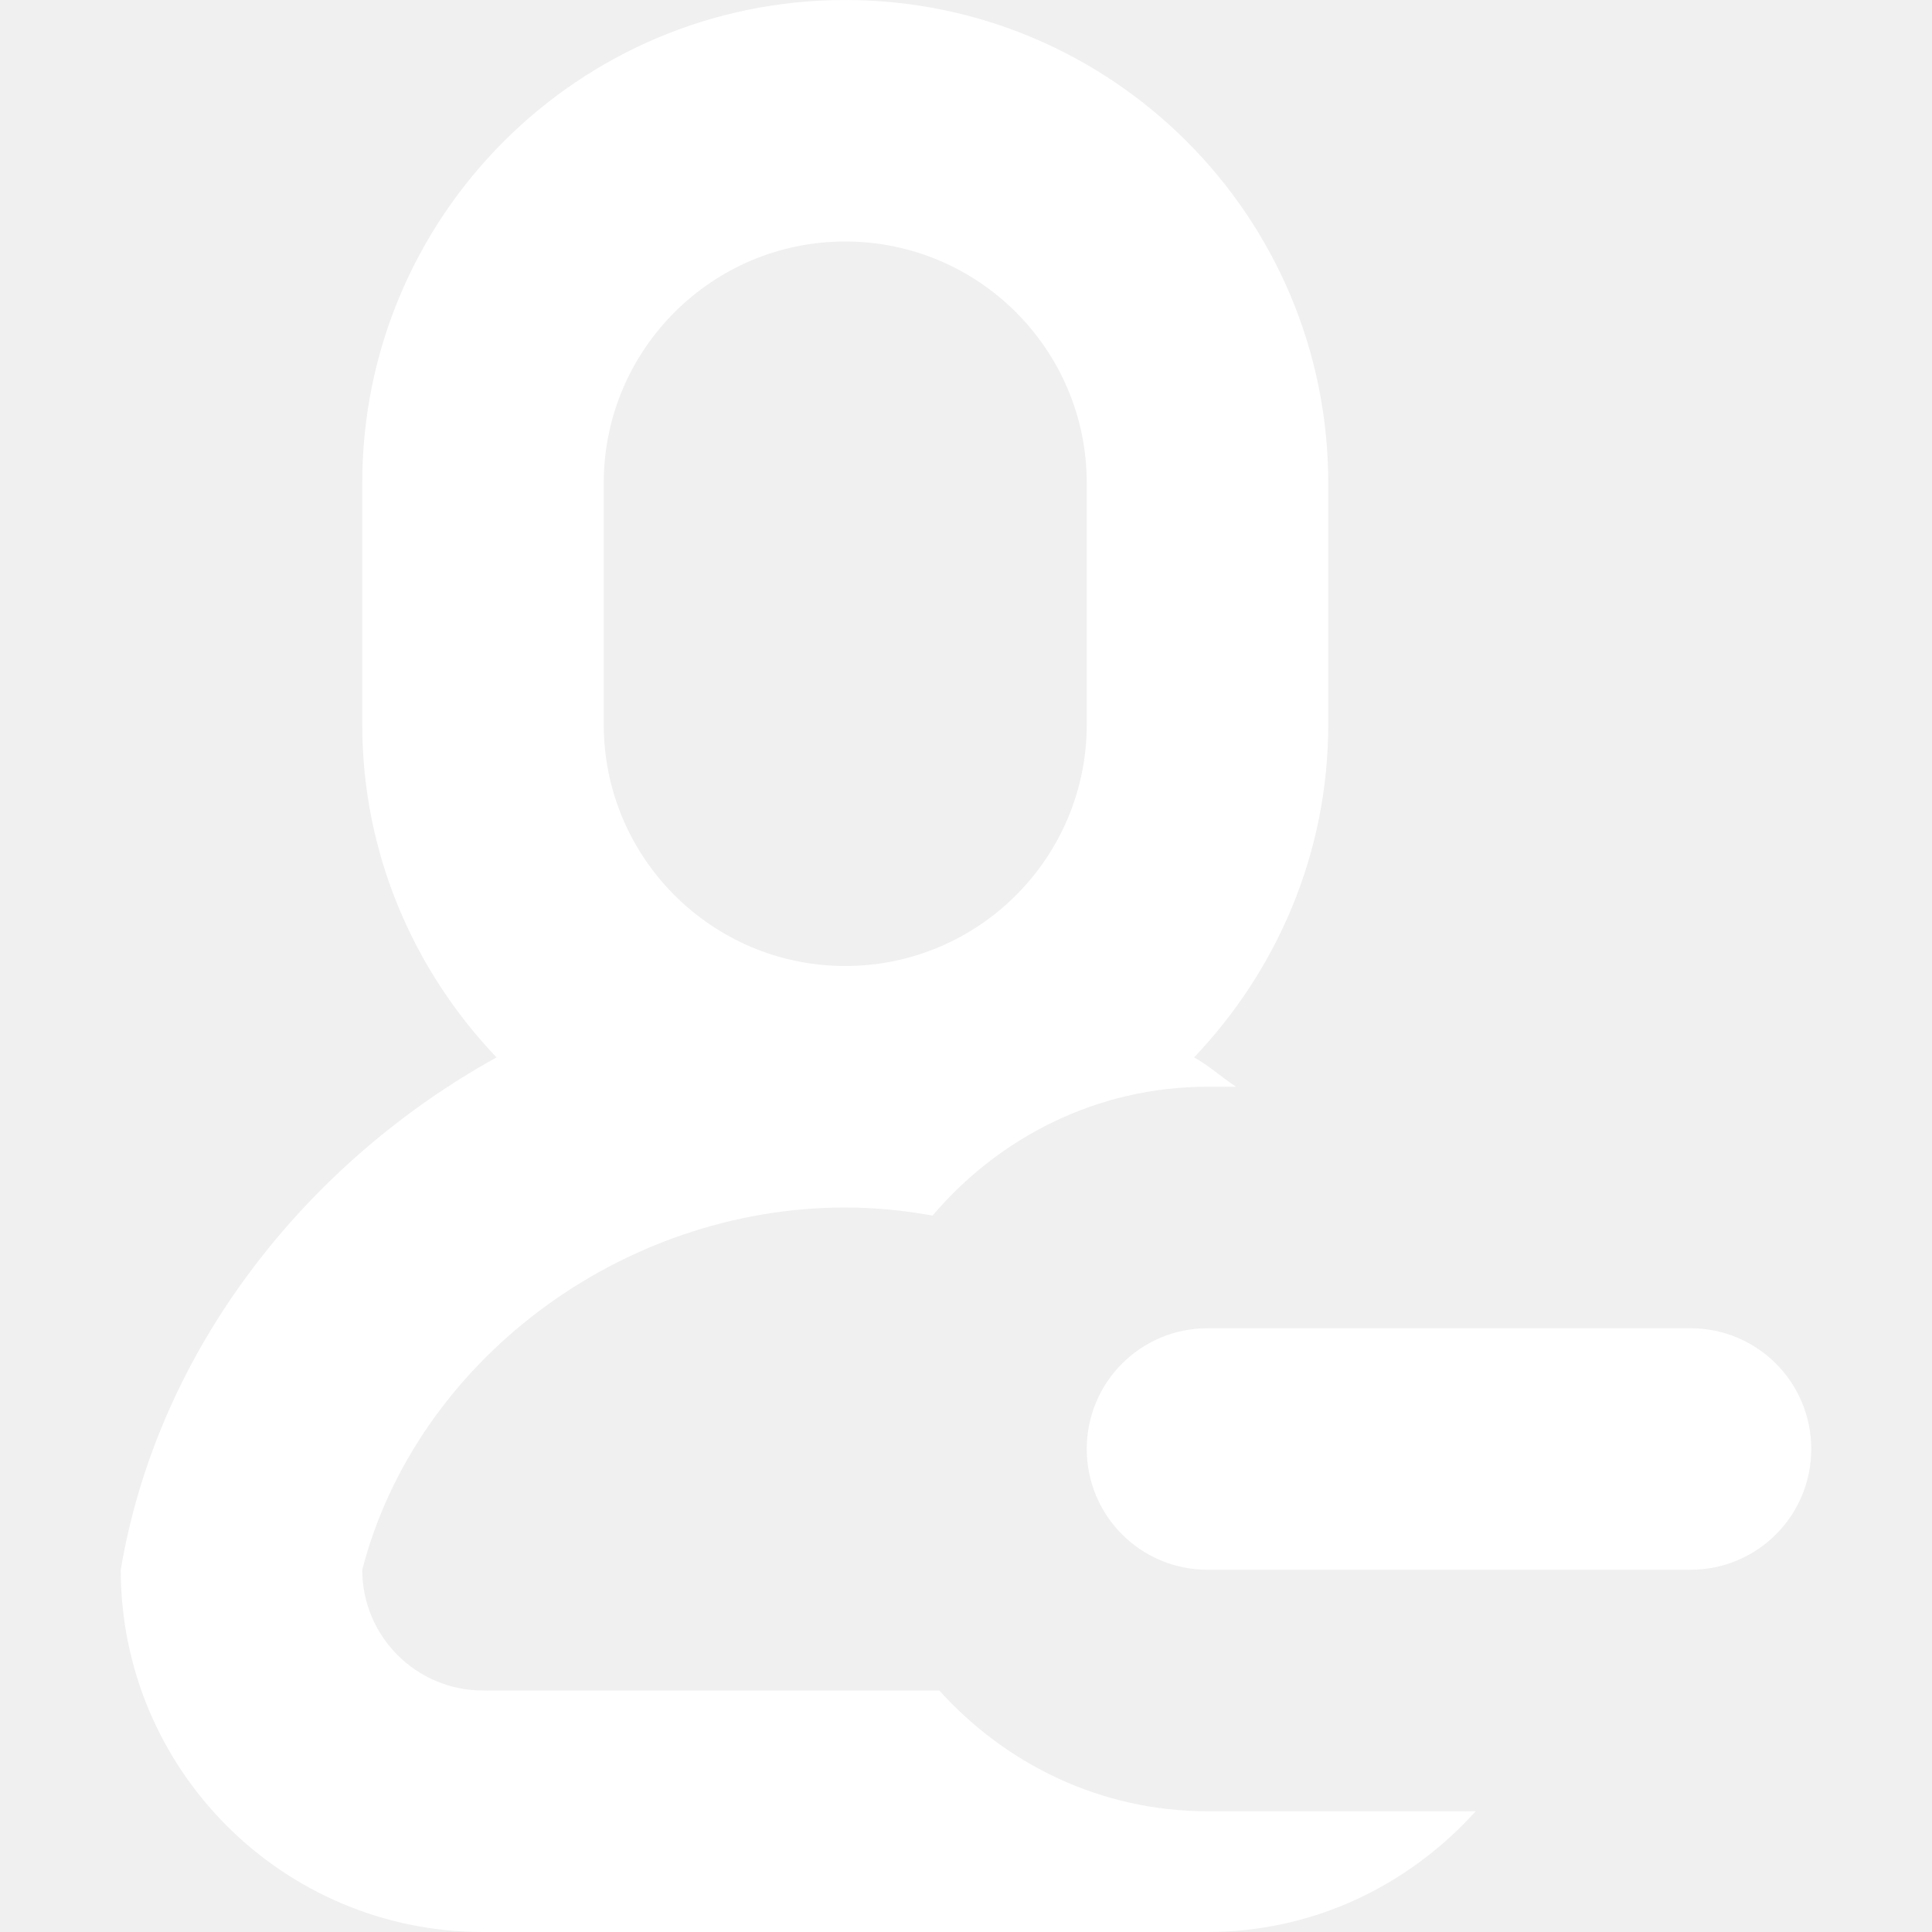
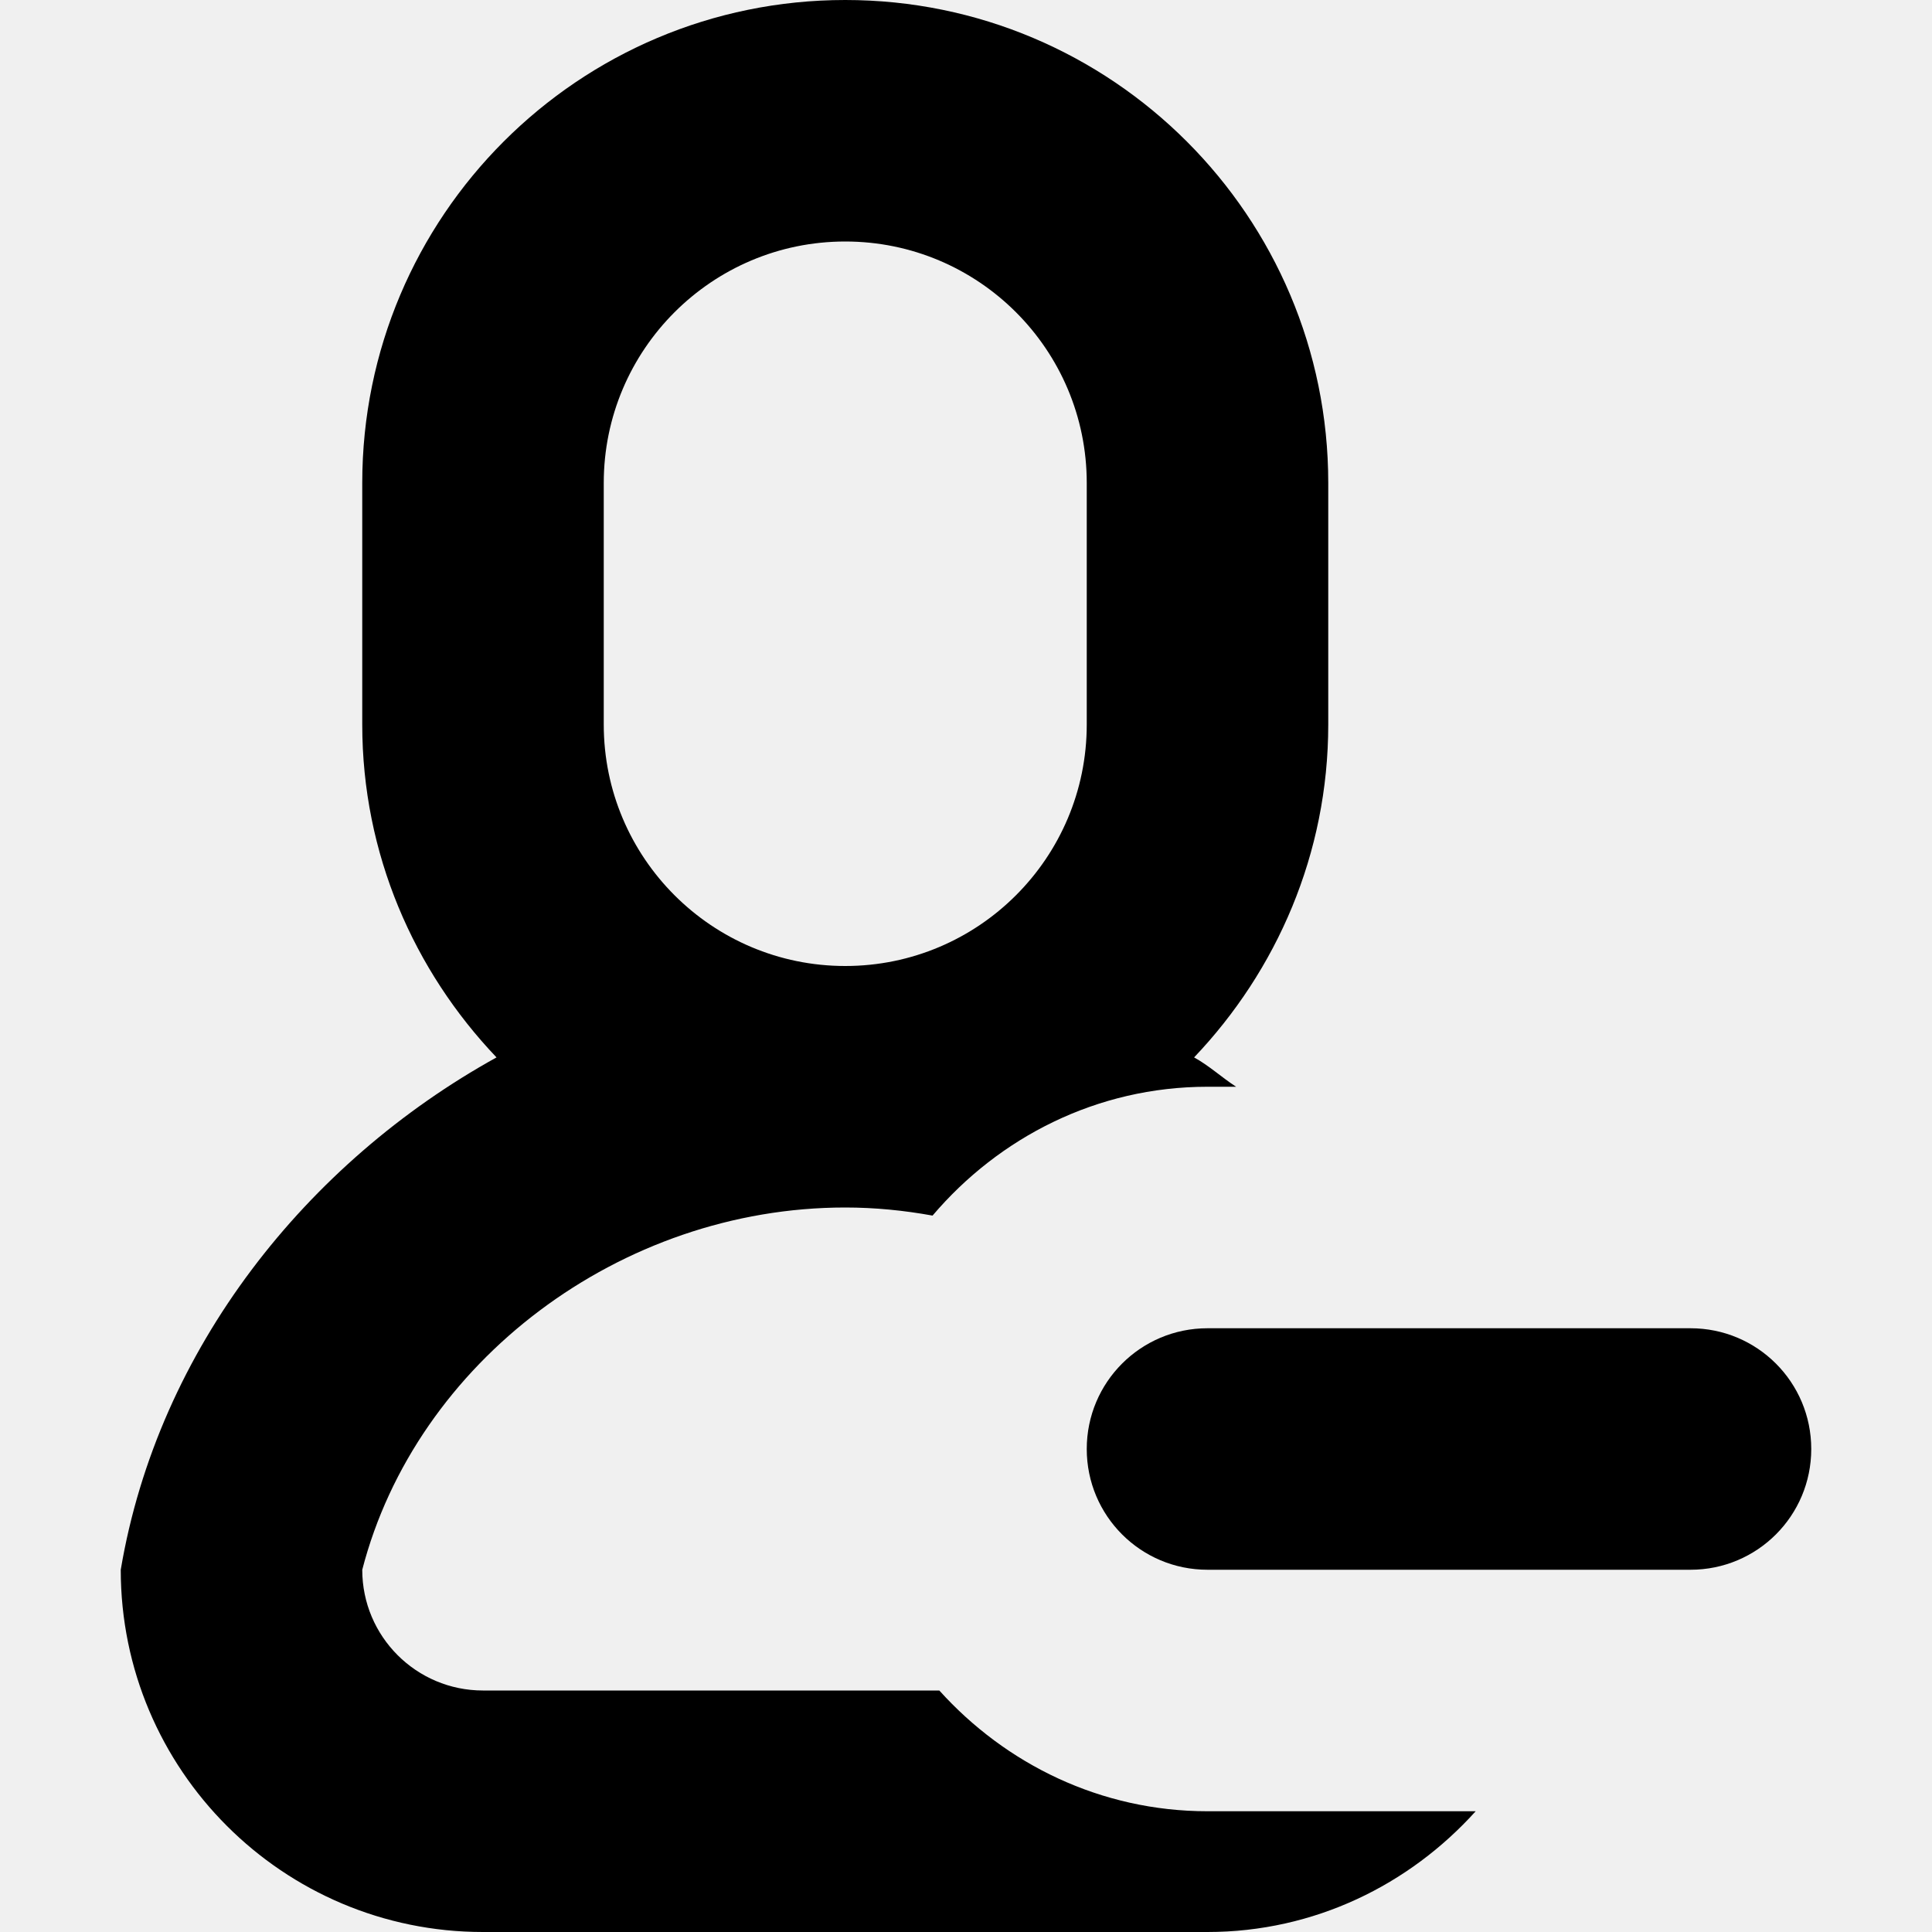
<svg xmlns="http://www.w3.org/2000/svg" version="1.1" id="Layer_1" x="0px" y="0px" width="48px" height="48px" viewBox="0 0 48 48" enable-background="new 0 0 48 48" xml:space="preserve">
-   <path fill="#FFFFFF" d="M42,39H30c-1.659,0-3-1.341-3-3s1.341-3,3-3h12c1.659,0,3,1.341,3,3S43.659,39,42,39z M30.711,27H30  c-2.748,0-5.181,1.26-6.831,3.201C22.458,30.072,21.735,30,21,30c-5.586,0-10.662,3.831-12,9c0,1.659,1.344,3,3,3h11.337  c1.647,1.827,4.008,3,6.663,3h6.663c-1.647,1.827-4.008,3-6.663,3H12c-4.971,0-9-4.032-9-9c0.927-5.502,4.629-10.125,9.336-12.729  C10.281,24.114,9,21.21,9,18v-6C9,5.373,14.373,0,21,0s12,5.373,12,12v6c0,3.21-1.281,6.114-3.333,8.271  C30.039,26.475,30.354,26.769,30.711,27z M27,12c0-3.312-2.688-6-6-6s-6,2.688-6,6v6c0,3.312,2.688,6,6,6s6-2.688,6-6V12z" />
+   <path d="M42,39H30c-1.659,0-3-1.341-3-3s1.341-3,3-3h12c1.659,0,3,1.341,3,3S43.659,39,42,39z M30.711,27H30  c-2.748,0-5.181,1.26-6.831,3.201C22.458,30.072,21.735,30,21,30c-5.586,0-10.662,3.831-12,9c0,1.659,1.344,3,3,3h11.337  c1.647,1.827,4.008,3,6.663,3h6.663c-1.647,1.827-4.008,3-6.663,3H12c-4.971,0-9-4.032-9-9c0.927-5.502,4.629-10.125,9.336-12.729  C10.281,24.114,9,21.21,9,18v-6C9,5.373,14.373,0,21,0s12,5.373,12,12v6c0,3.21-1.281,6.114-3.333,8.271  C30.039,26.475,30.354,26.769,30.711,27z M27,12c0-3.312-2.688-6-6-6s-6,2.688-6,6v6c0,3.312,2.688,6,6,6s6-2.688,6-6V12z" />
</svg>
